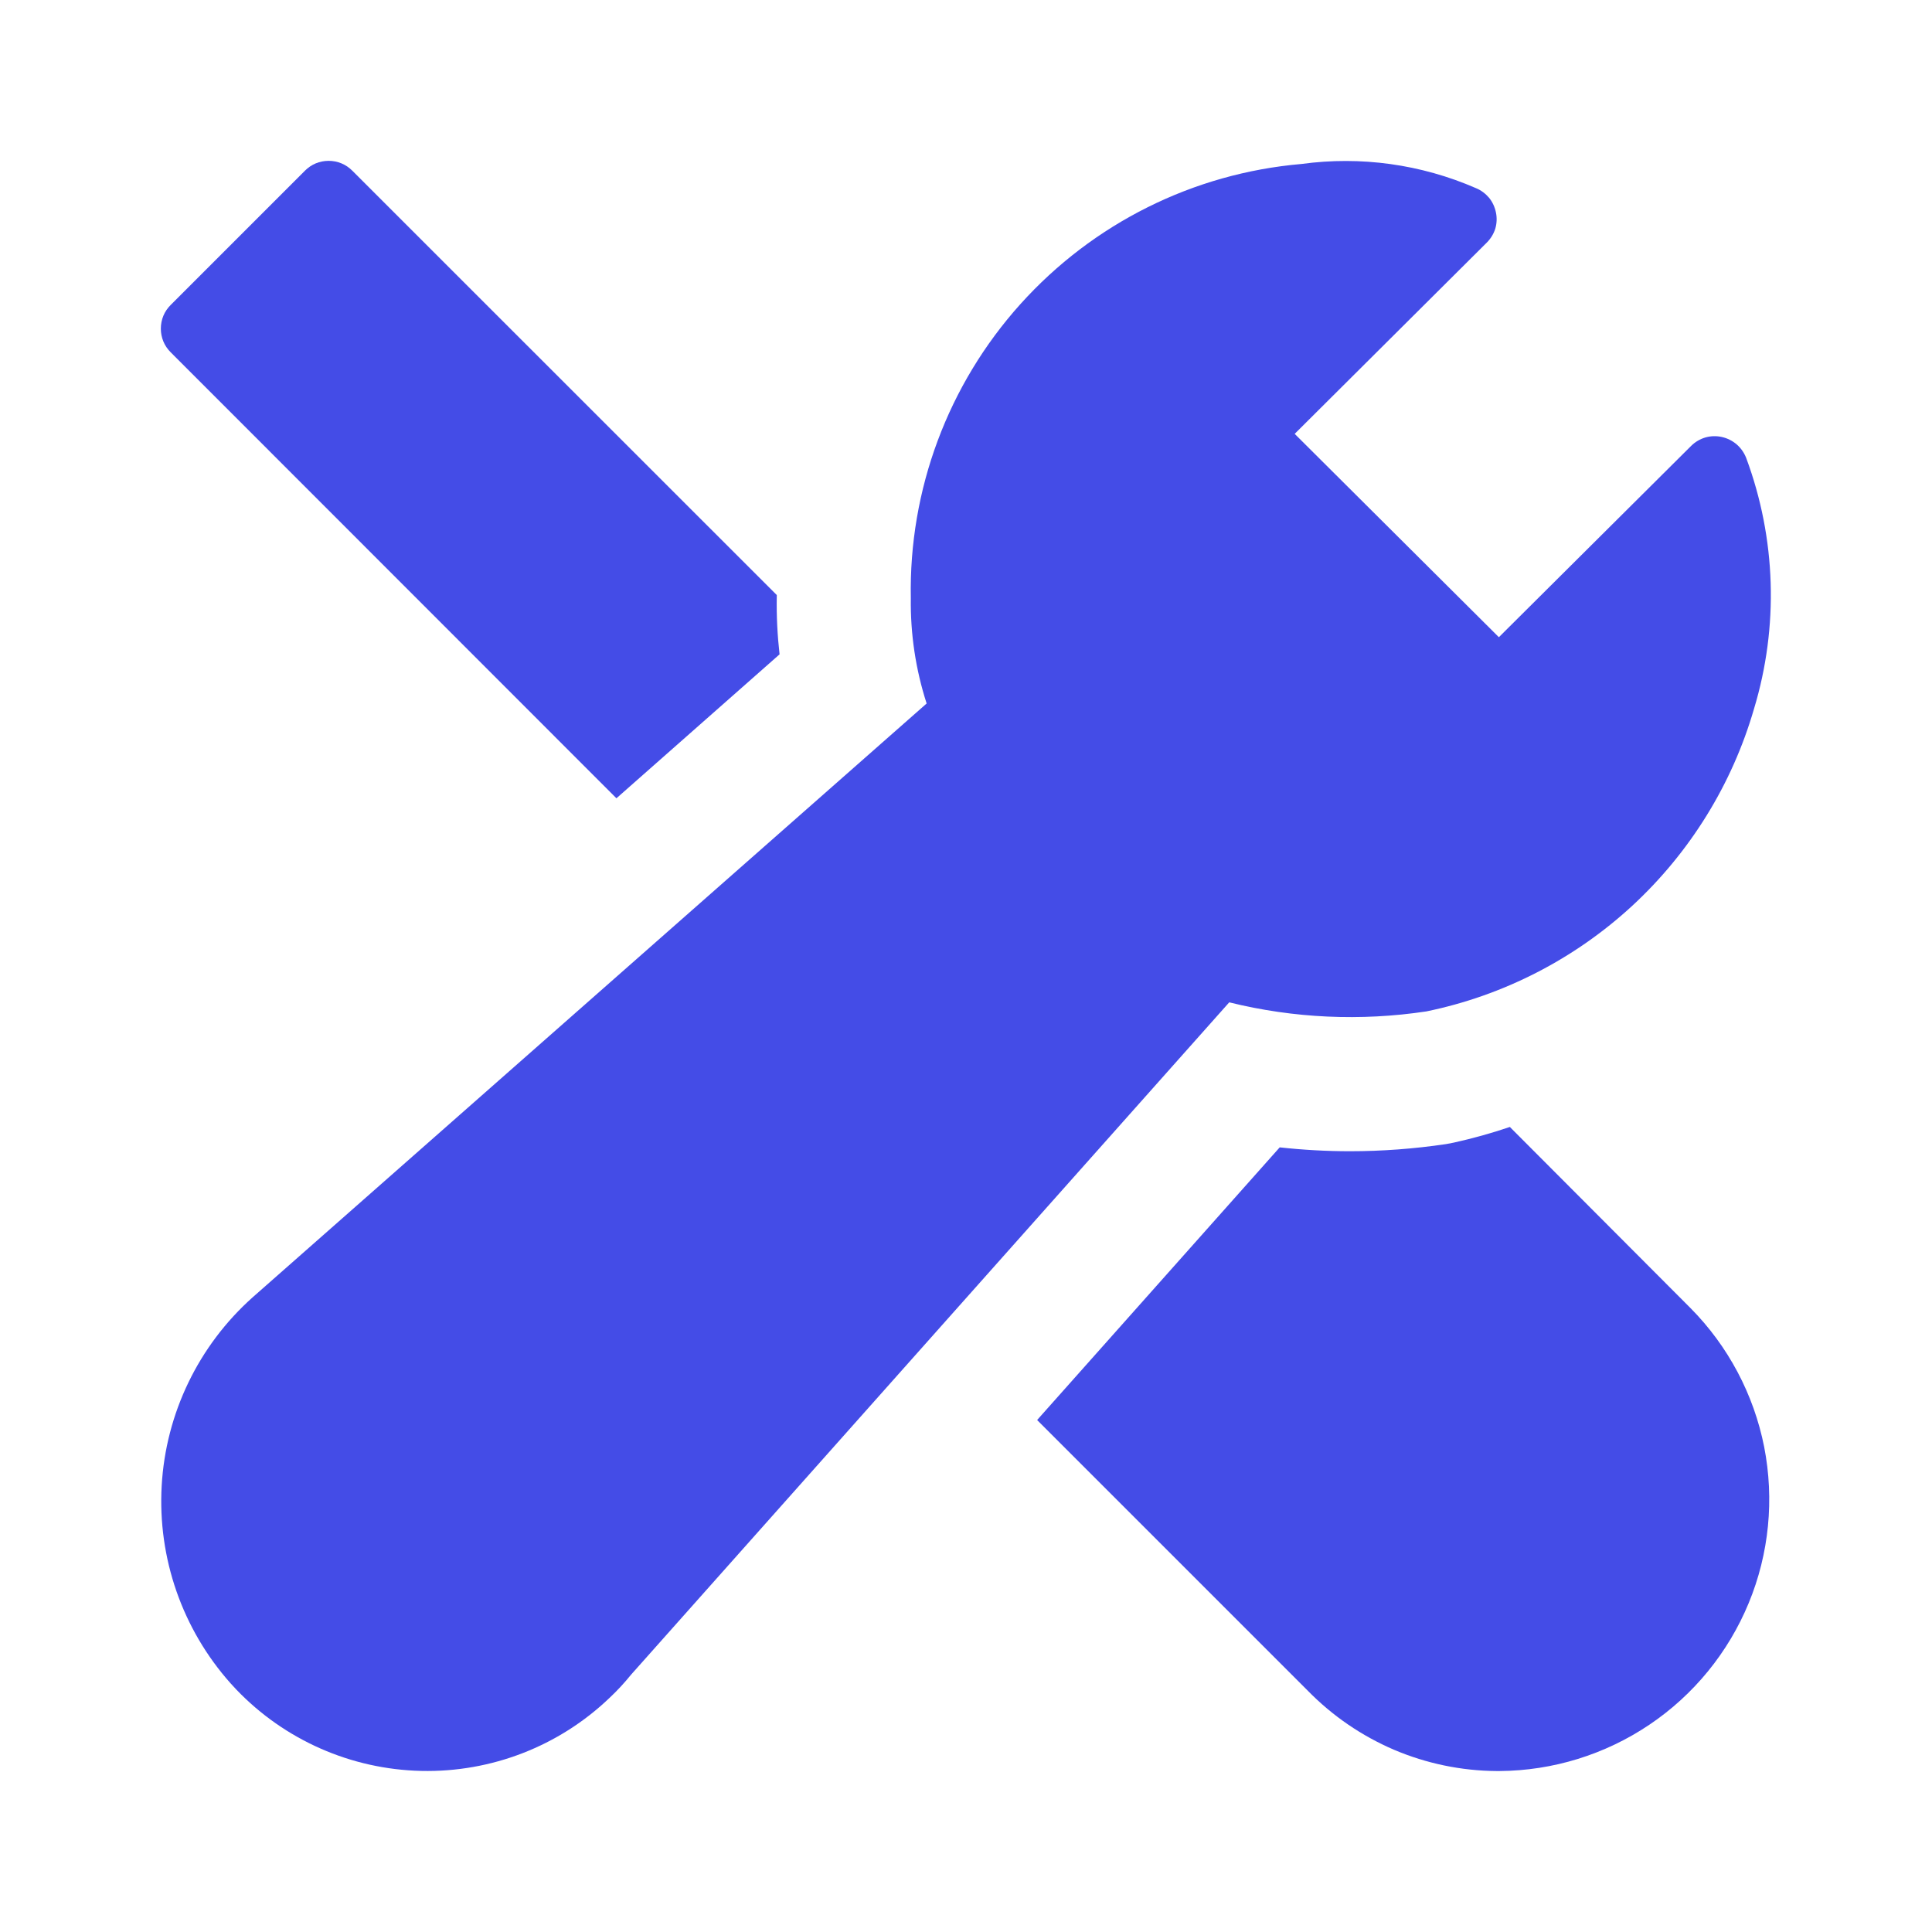
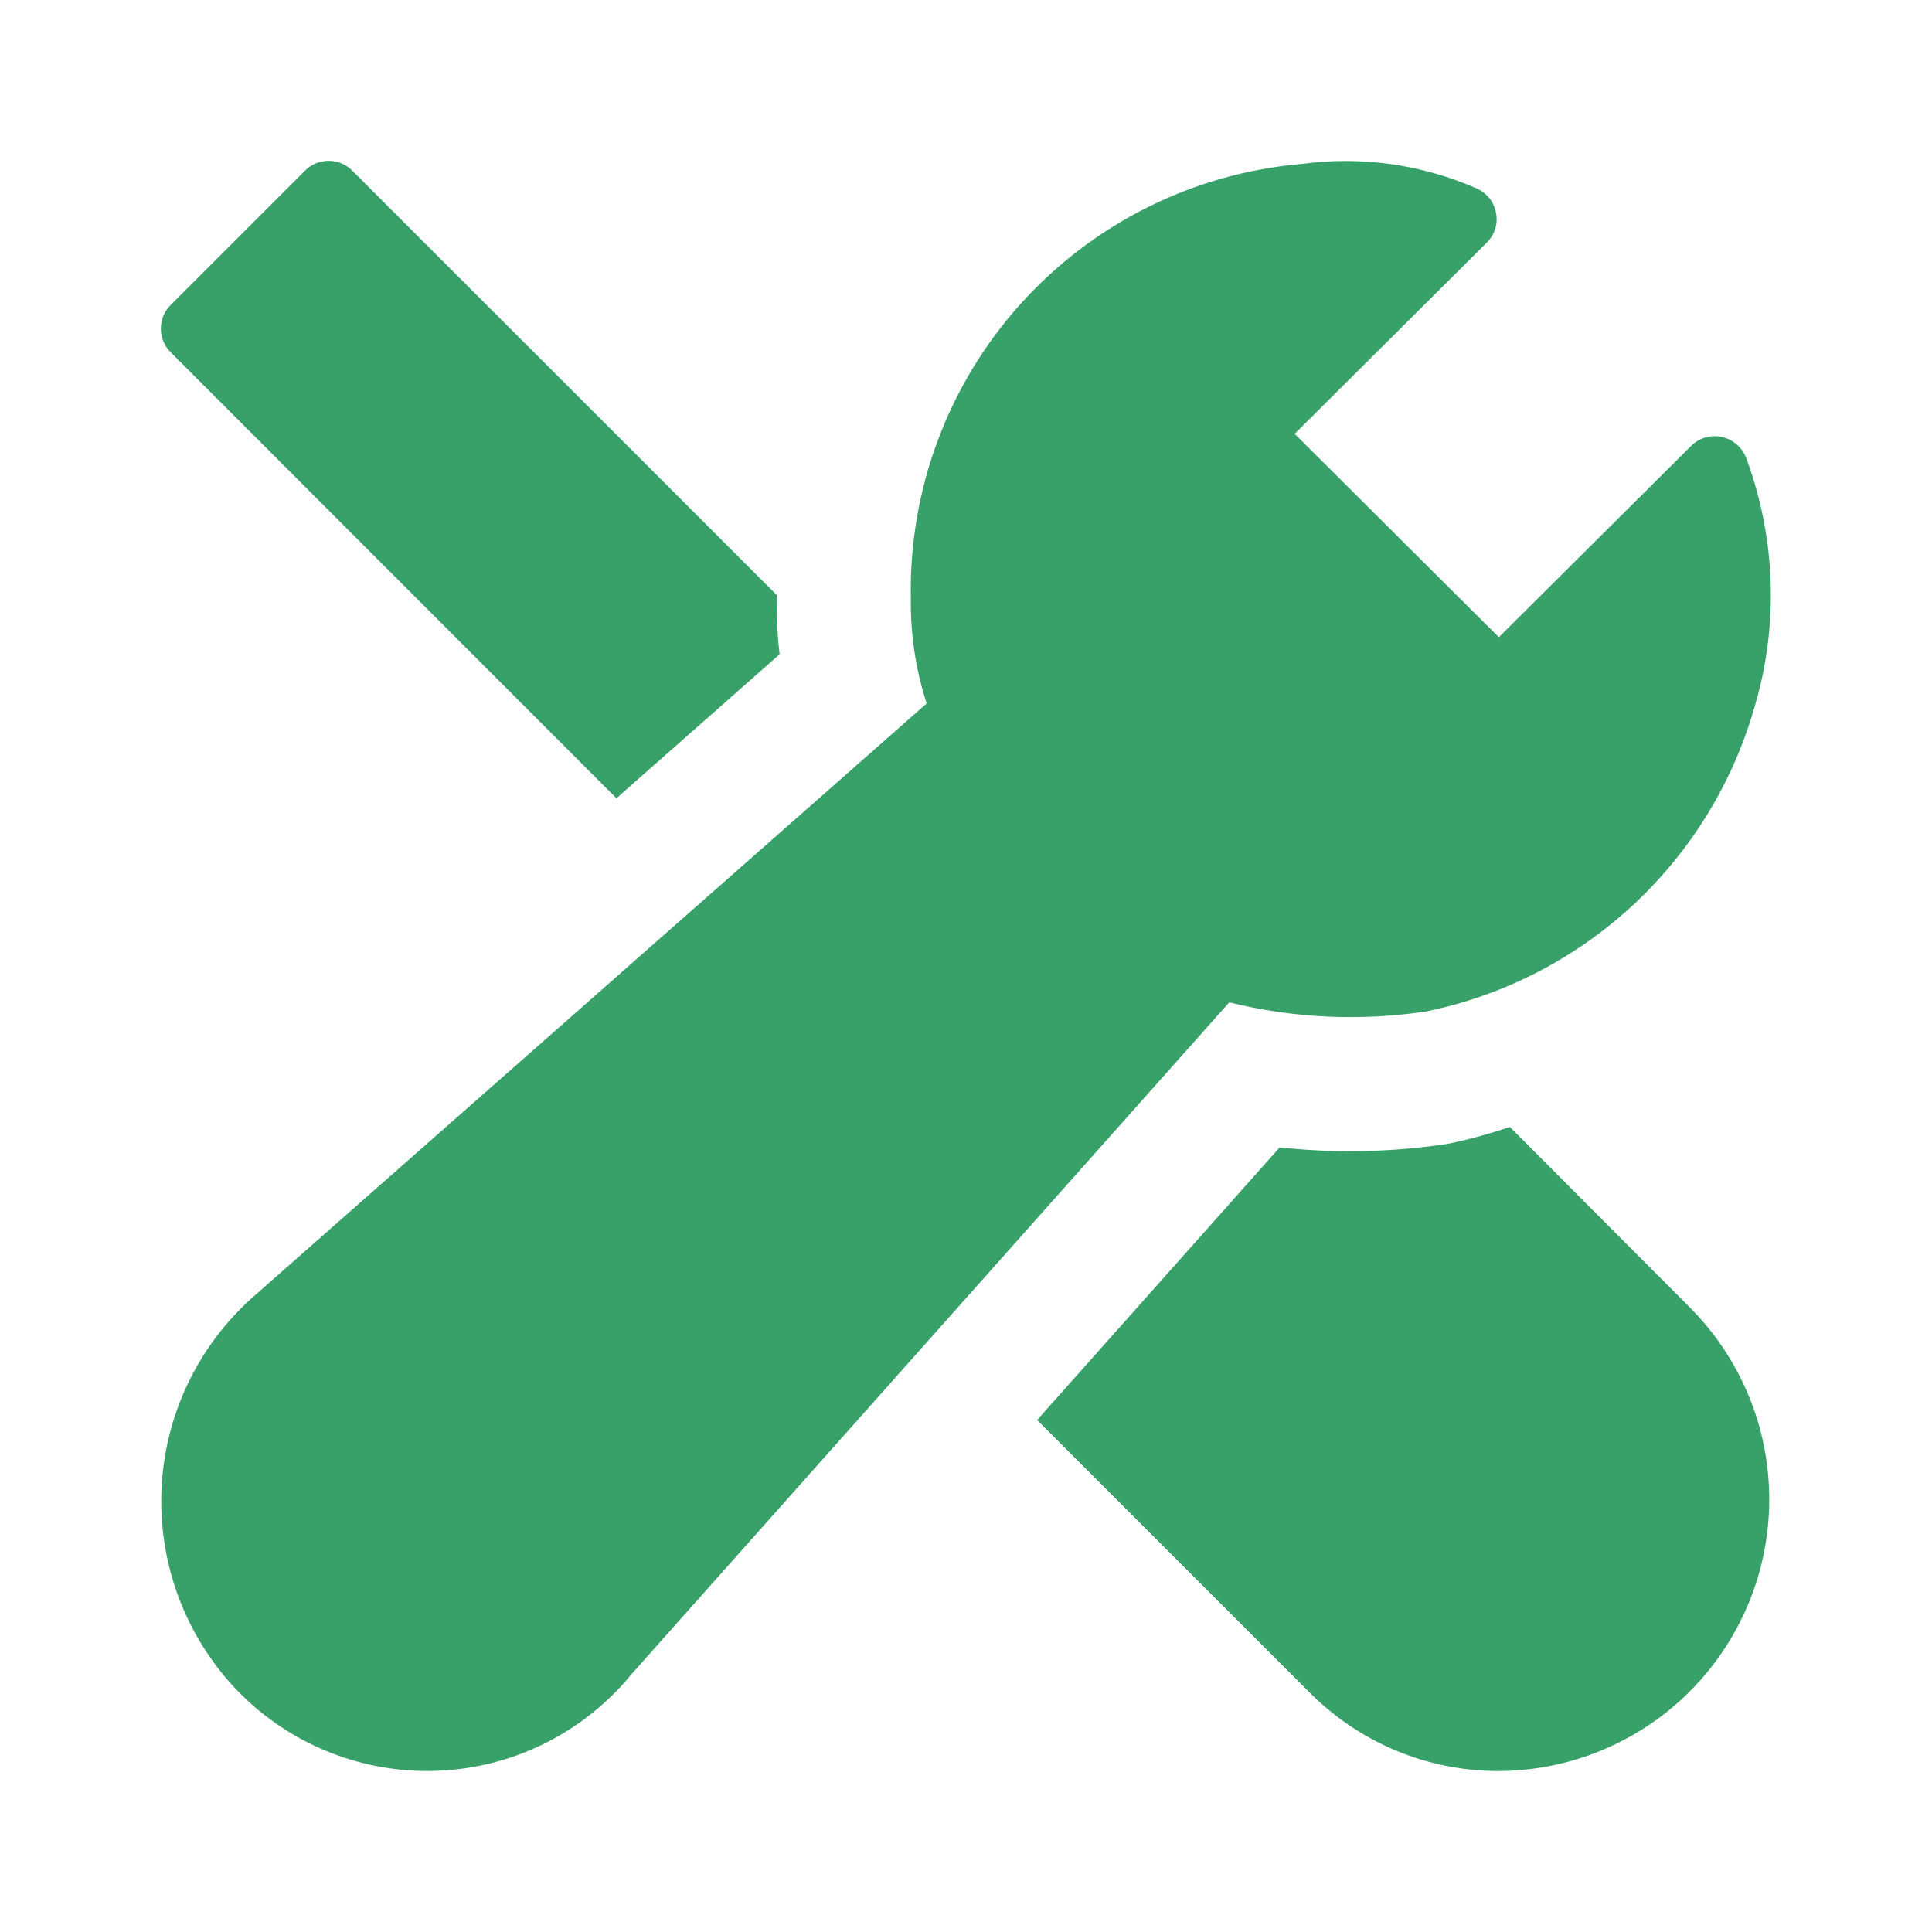
<svg xmlns="http://www.w3.org/2000/svg" width="16" height="16" viewBox="0 0 16 16" fill="none">
  <g id="tool-03">
    <g id="Vector">
-       <path d="M5.105 6.611L6.456 5.419C6.438 5.26 6.43 5.1 6.433 4.94V4.928L2.918 1.414C2.892 1.388 2.862 1.367 2.828 1.353C2.794 1.339 2.758 1.332 2.722 1.332C2.685 1.332 2.649 1.339 2.615 1.353C2.581 1.367 2.551 1.388 2.525 1.414L1.414 2.525C1.388 2.551 1.367 2.581 1.353 2.615C1.339 2.649 1.332 2.685 1.332 2.722C1.332 2.758 1.339 2.794 1.353 2.828C1.367 2.862 1.388 2.892 1.414 2.918L5.105 6.611Z" fill="#444CE7" />
-       <path d="M12.504 9.333C12.351 9.385 12.196 9.428 12.038 9.463L11.975 9.475C11.711 9.514 11.445 9.534 11.179 9.534C10.985 9.534 10.791 9.523 10.598 9.502L8.589 11.76L10.83 14.001C11.034 14.21 11.277 14.376 11.545 14.491C11.814 14.605 12.102 14.665 12.394 14.667H12.418C12.86 14.664 13.292 14.531 13.66 14.283C14.027 14.036 14.313 13.685 14.482 13.276C14.651 12.867 14.695 12.417 14.61 11.982C14.524 11.548 14.312 11.148 14.001 10.834L12.504 9.333Z" fill="#444CE7" />
-       <path d="M14.461 3.792C14.444 3.749 14.417 3.71 14.382 3.68C14.347 3.65 14.305 3.629 14.26 3.619C14.215 3.609 14.168 3.61 14.123 3.623C14.079 3.636 14.038 3.66 14.005 3.693L12.413 5.277L10.722 3.593L12.313 2.009C12.345 1.977 12.369 1.938 12.383 1.895C12.396 1.851 12.398 1.805 12.389 1.761C12.38 1.716 12.361 1.674 12.332 1.638C12.302 1.603 12.265 1.575 12.223 1.558C11.768 1.36 11.269 1.291 10.778 1.358C9.883 1.435 9.052 1.85 8.451 2.518C7.851 3.185 7.526 4.056 7.543 4.954C7.539 5.25 7.583 5.544 7.674 5.826L2.092 10.744C1.644 11.144 1.373 11.705 1.339 12.304C1.305 12.904 1.51 13.492 1.909 13.94L1.957 13.992C2.358 14.411 2.909 14.653 3.489 14.666C4.068 14.679 4.629 14.462 5.048 14.061C5.112 14.001 5.172 13.936 5.227 13.868L10.18 8.301C10.714 8.433 11.269 8.458 11.813 8.376C12.45 8.245 13.04 7.942 13.518 7.501C13.996 7.059 14.345 6.495 14.526 5.87C14.732 5.189 14.709 4.459 14.461 3.792Z" fill="#444CE7" />
+       <path d="M5.105 6.611L6.456 5.419C6.438 5.26 6.43 5.1 6.433 4.94V4.928L2.918 1.414C2.892 1.388 2.862 1.367 2.828 1.353C2.794 1.339 2.758 1.332 2.722 1.332C2.685 1.332 2.649 1.339 2.615 1.353C2.581 1.367 2.551 1.388 2.525 1.414L1.414 2.525C1.388 2.551 1.367 2.581 1.353 2.615C1.339 2.649 1.332 2.685 1.332 2.722C1.332 2.758 1.339 2.794 1.353 2.828C1.367 2.862 1.388 2.892 1.414 2.918L5.105 6.611Z" fill="#38A169" />
+       <path d="M12.504 9.333C12.351 9.385 12.196 9.428 12.038 9.463L11.975 9.475C11.711 9.514 11.445 9.534 11.179 9.534C10.985 9.534 10.791 9.523 10.598 9.502L8.589 11.76L10.83 14.001C11.034 14.21 11.277 14.376 11.545 14.491C11.814 14.605 12.102 14.665 12.394 14.667H12.418C12.86 14.664 13.292 14.531 13.66 14.283C14.027 14.036 14.313 13.685 14.482 13.276C14.651 12.867 14.695 12.417 14.61 11.982C14.524 11.548 14.312 11.148 14.001 10.834L12.504 9.333Z" fill="#38A169" />
+       <path d="M14.461 3.792C14.444 3.749 14.417 3.71 14.382 3.68C14.347 3.65 14.305 3.629 14.26 3.619C14.215 3.609 14.168 3.61 14.123 3.623C14.079 3.636 14.038 3.66 14.005 3.693L12.413 5.277L10.722 3.593L12.313 2.009C12.345 1.977 12.369 1.938 12.383 1.895C12.396 1.851 12.398 1.805 12.389 1.761C12.38 1.716 12.361 1.674 12.332 1.638C12.302 1.603 12.265 1.575 12.223 1.558C11.768 1.36 11.269 1.291 10.778 1.358C9.883 1.435 9.052 1.85 8.451 2.518C7.851 3.185 7.526 4.056 7.543 4.954C7.539 5.25 7.583 5.544 7.674 5.826L2.092 10.744C1.644 11.144 1.373 11.705 1.339 12.304C1.305 12.904 1.51 13.492 1.909 13.94L1.957 13.992C2.358 14.411 2.909 14.653 3.489 14.666C4.068 14.679 4.629 14.462 5.048 14.061C5.112 14.001 5.172 13.936 5.227 13.868L10.18 8.301C10.714 8.433 11.269 8.458 11.813 8.376C12.45 8.245 13.04 7.942 13.518 7.501C13.996 7.059 14.345 6.495 14.526 5.87C14.732 5.189 14.709 4.459 14.461 3.792Z" fill="#38A169" />
    </g>
  </g>
</svg>
